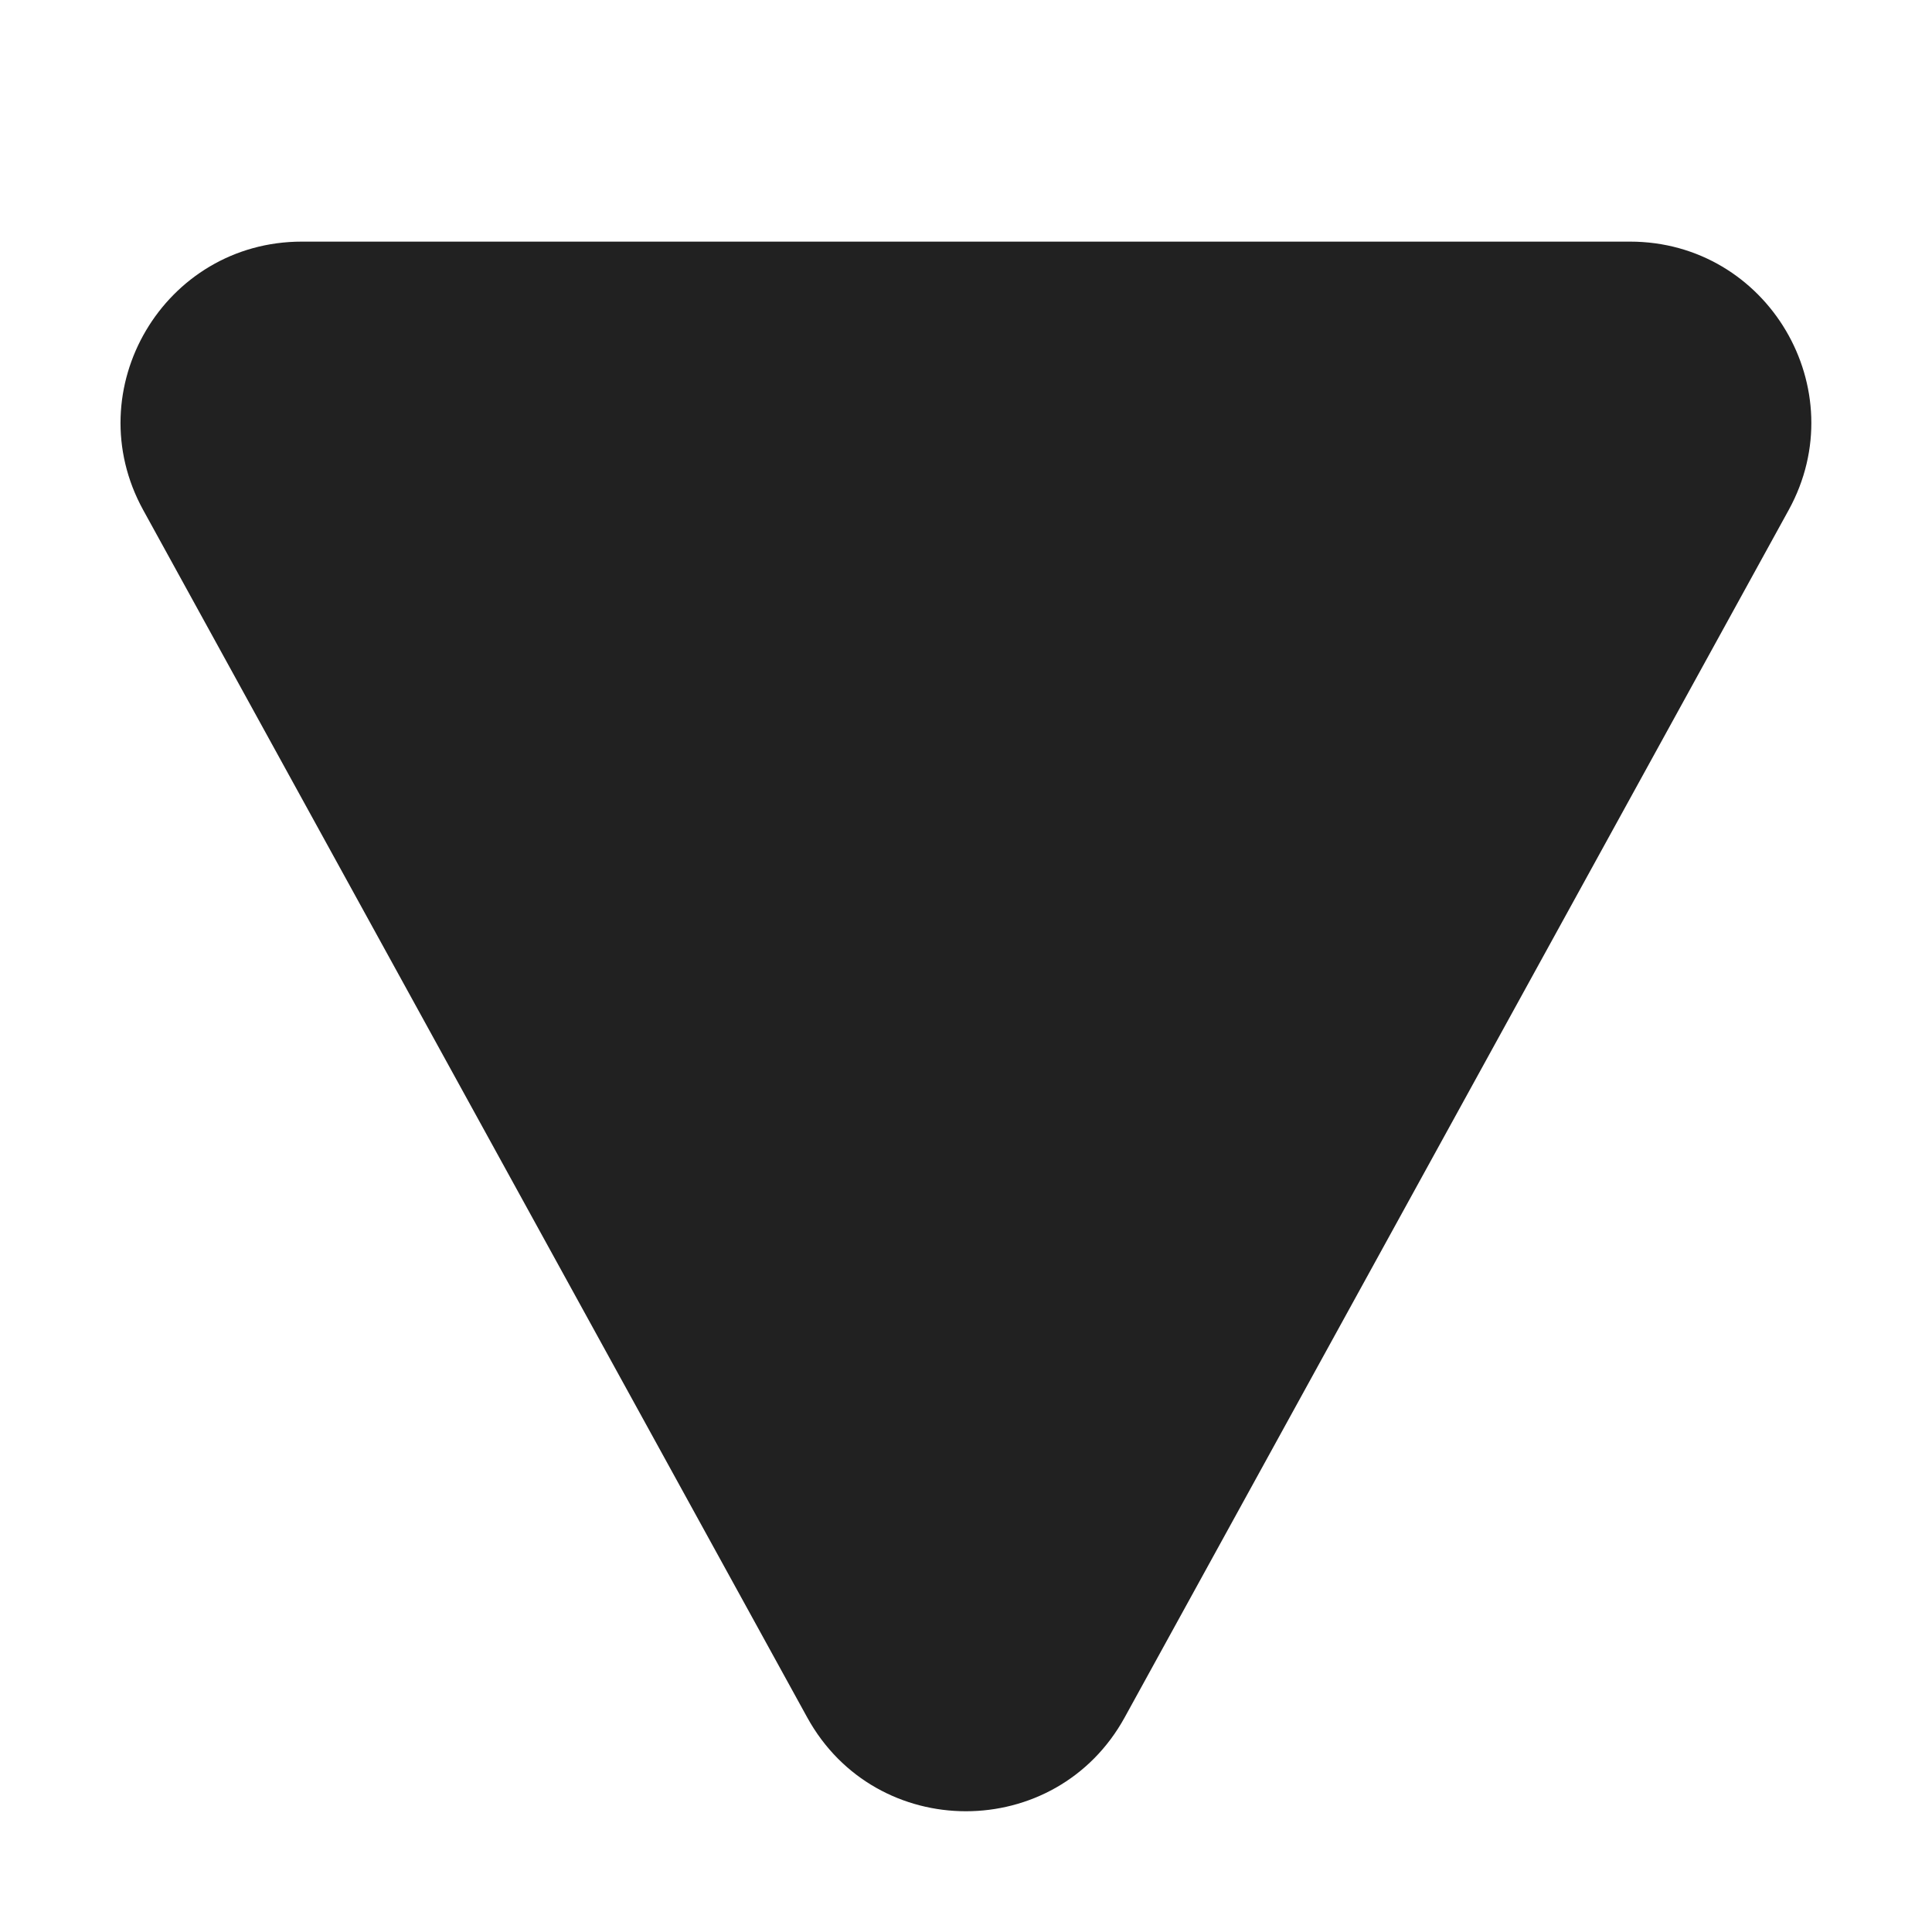
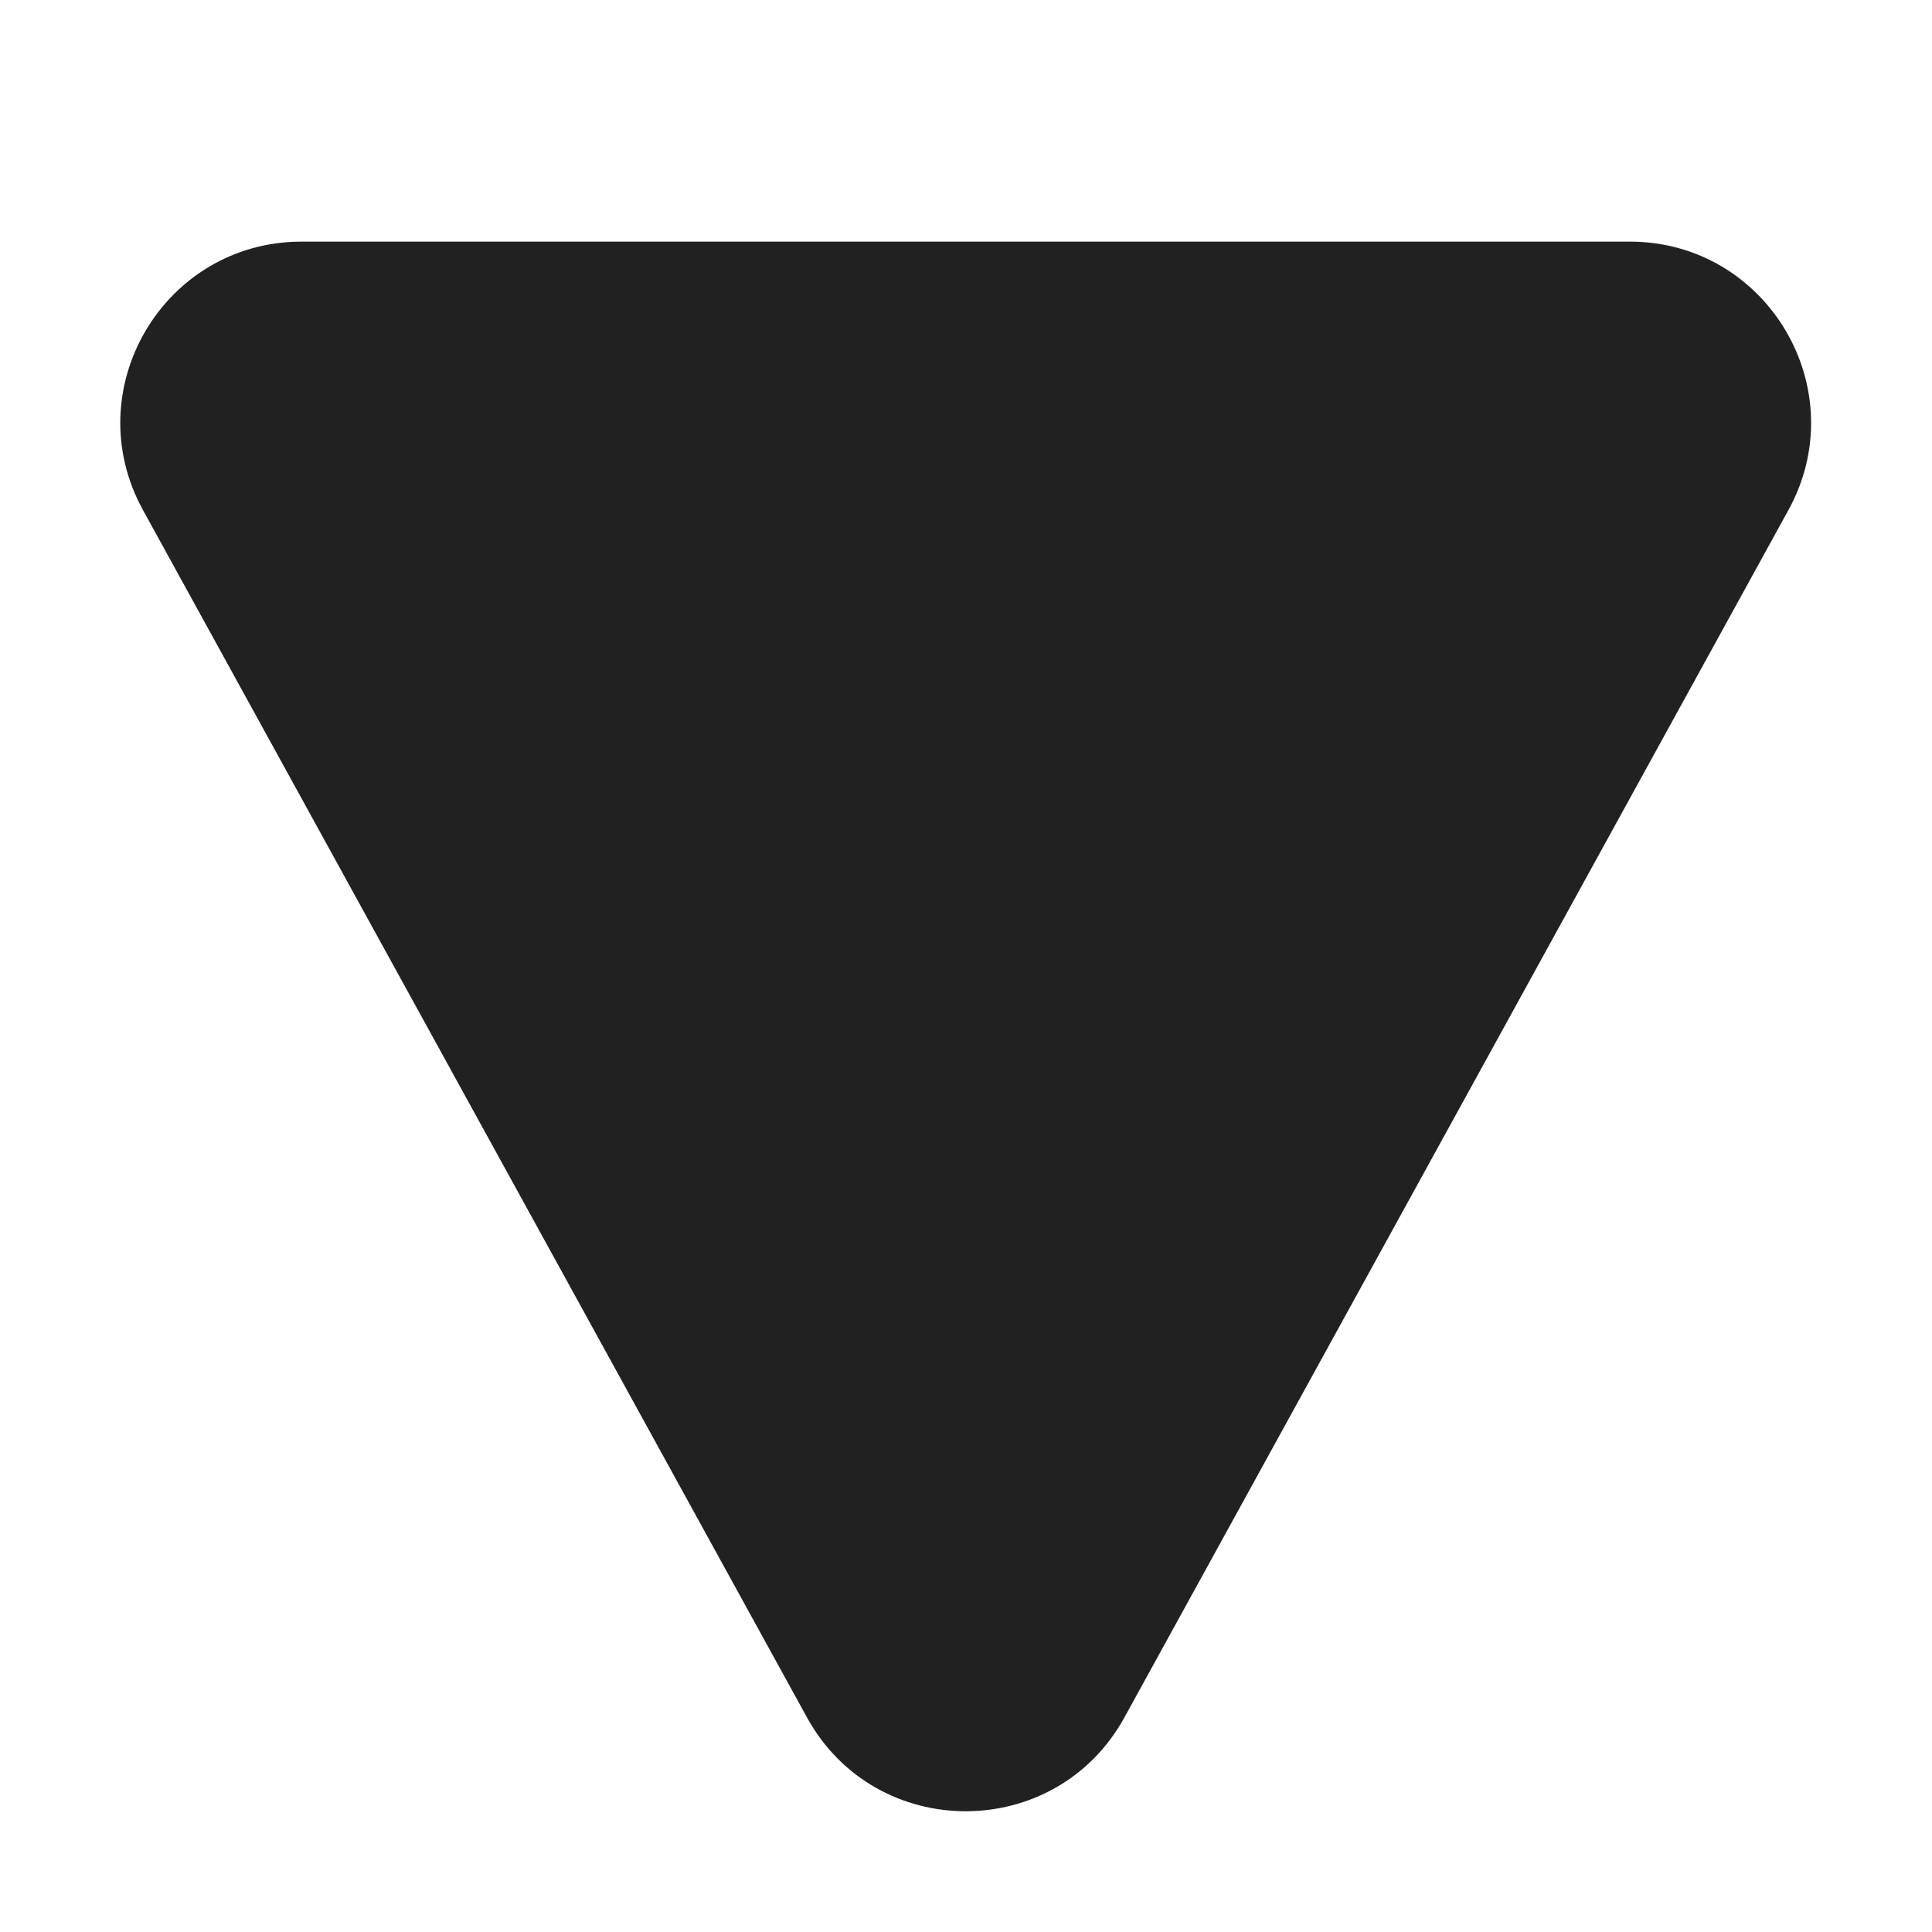
<svg xmlns="http://www.w3.org/2000/svg" width="16" height="16" viewBox="0 0 16 16" fill="none">
-   <path d="M9.314 14.223C8.744 15.259 7.255 15.259 6.685 14.223L1.186 4.224C0.636 3.224 1.359 2.001 2.5 2.001L13.499 2.001C14.639 2.001 15.363 3.224 14.813 4.224L9.314 14.223Z" fill="#212121" />
+   <path d="M9.312 14.223C8.742 15.259 7.253 15.259 6.683 14.223L1.184 4.224C0.634 3.224 1.357 2.001 2.498 2.001L13.497 2.001C14.637 2.001 15.361 3.224 14.811 4.224L9.312 14.223Z" fill="#212121" />
</svg>
